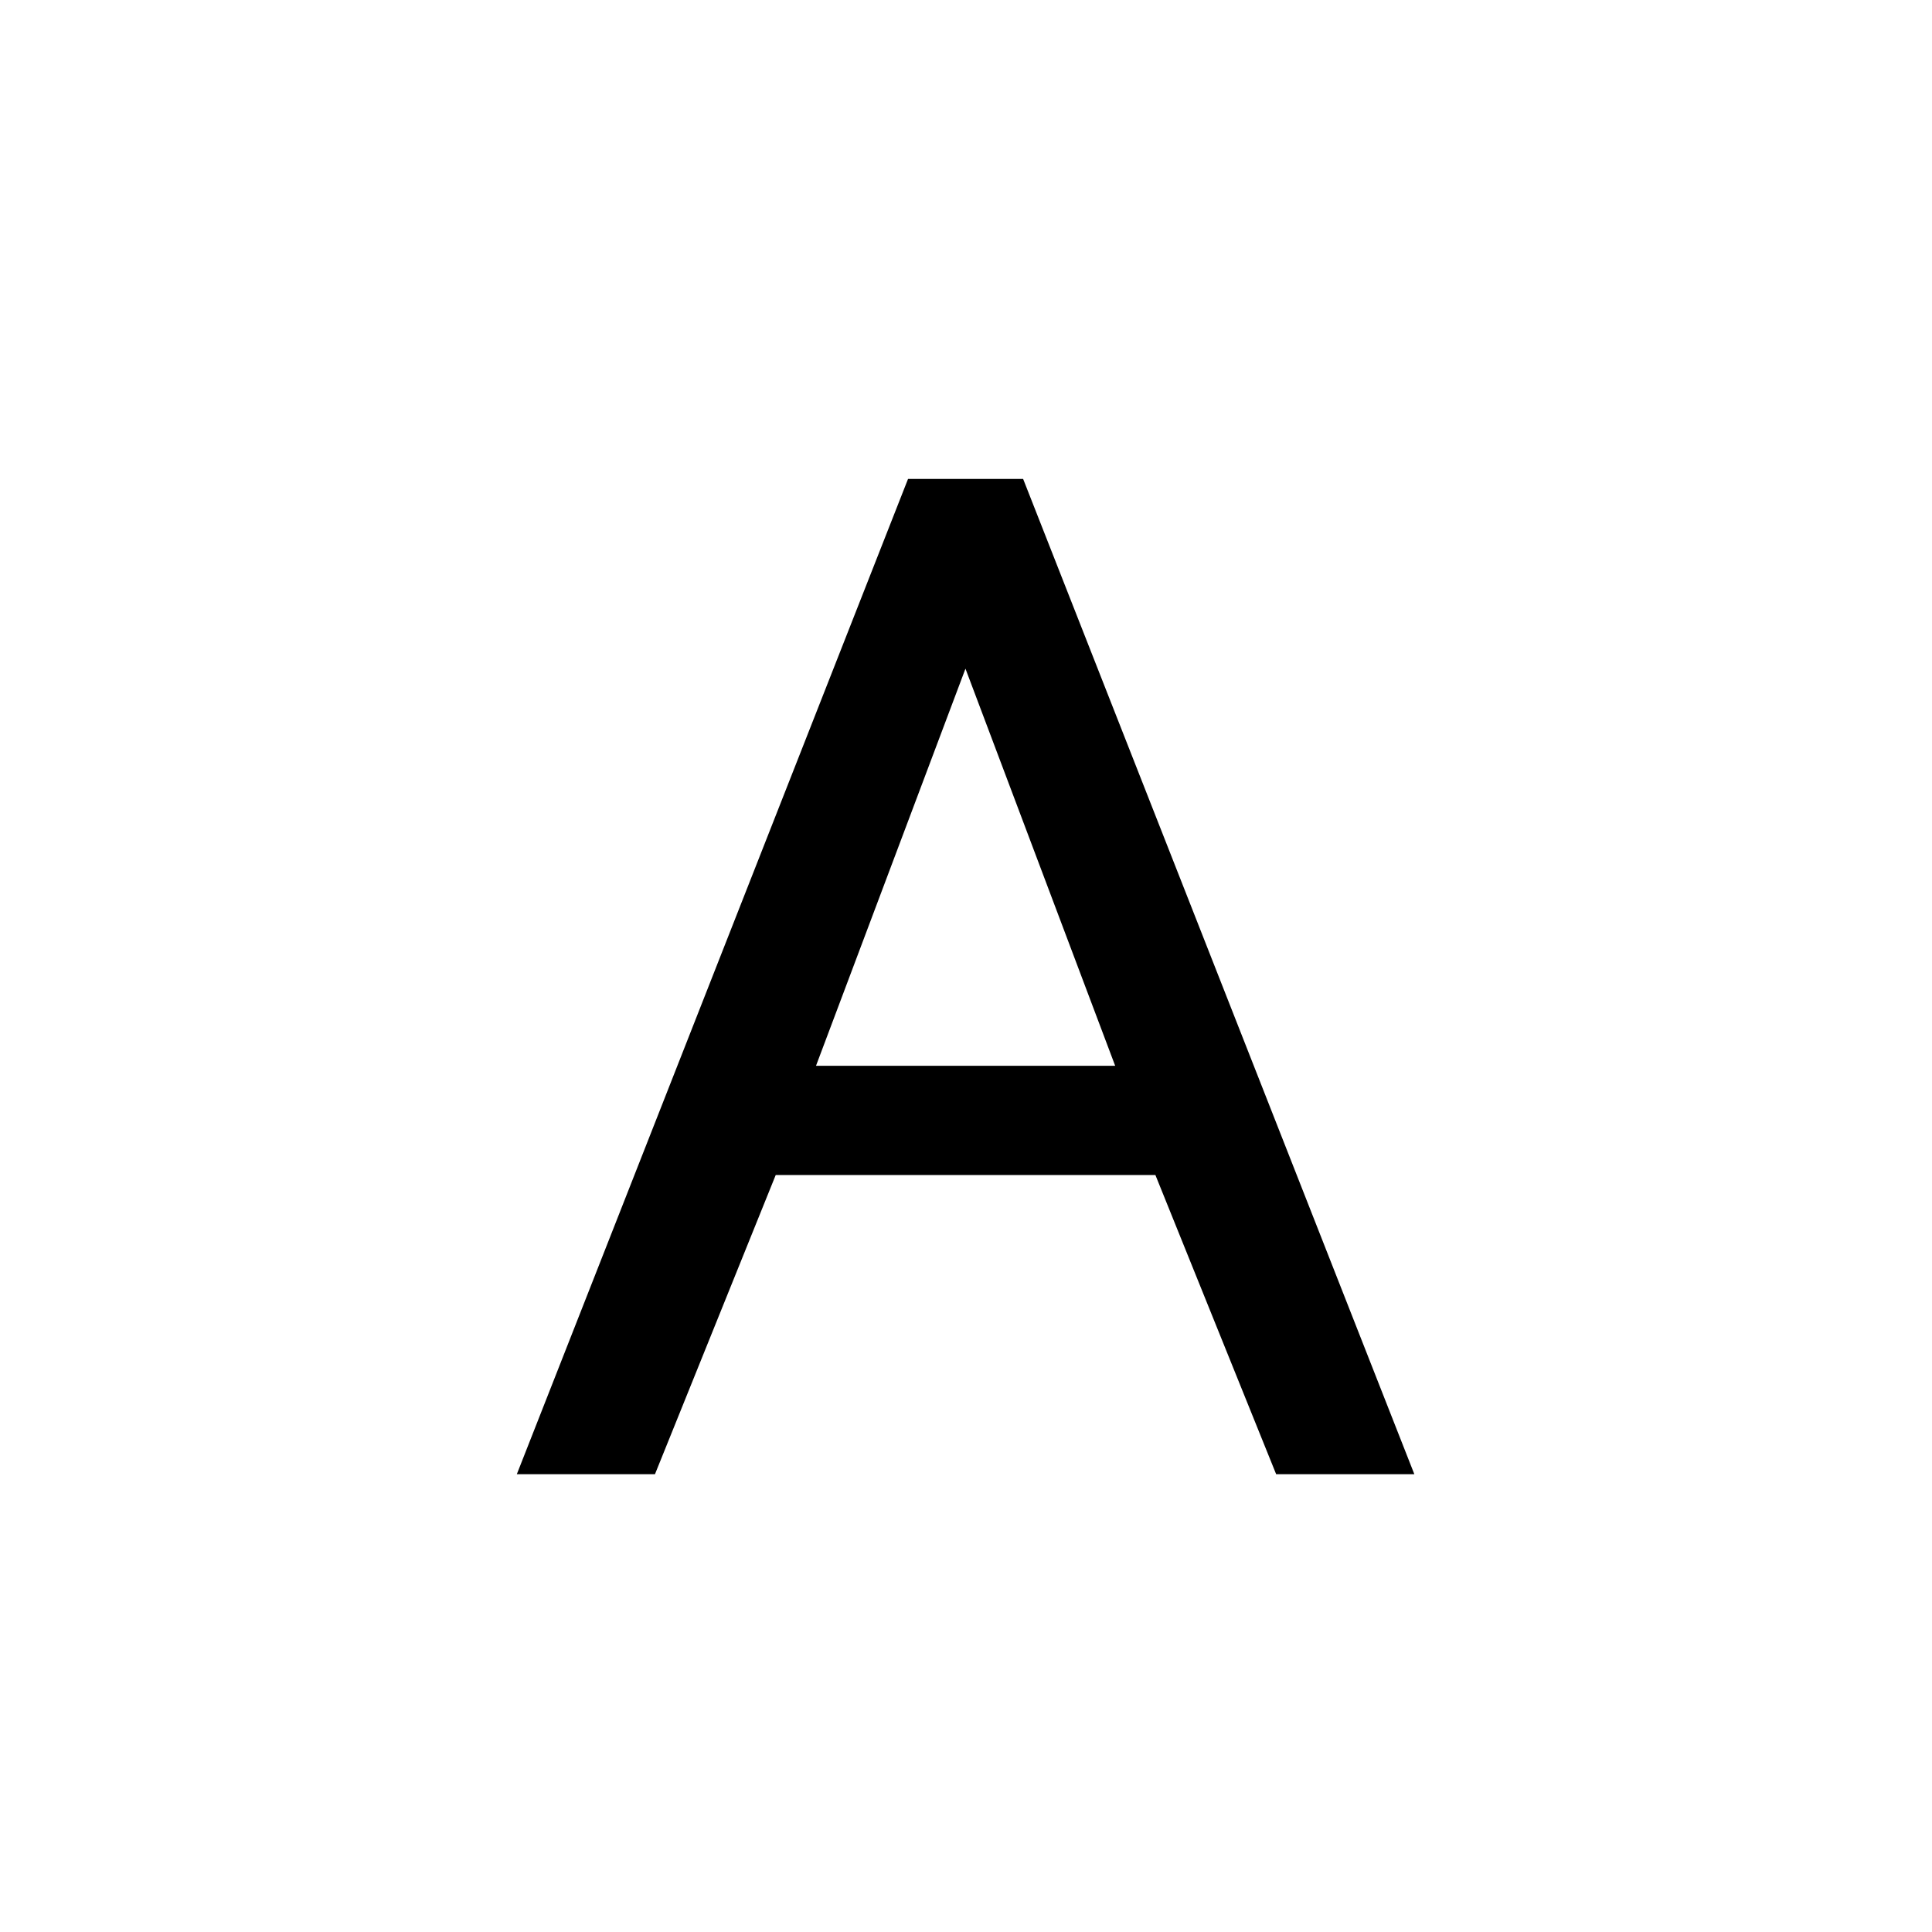
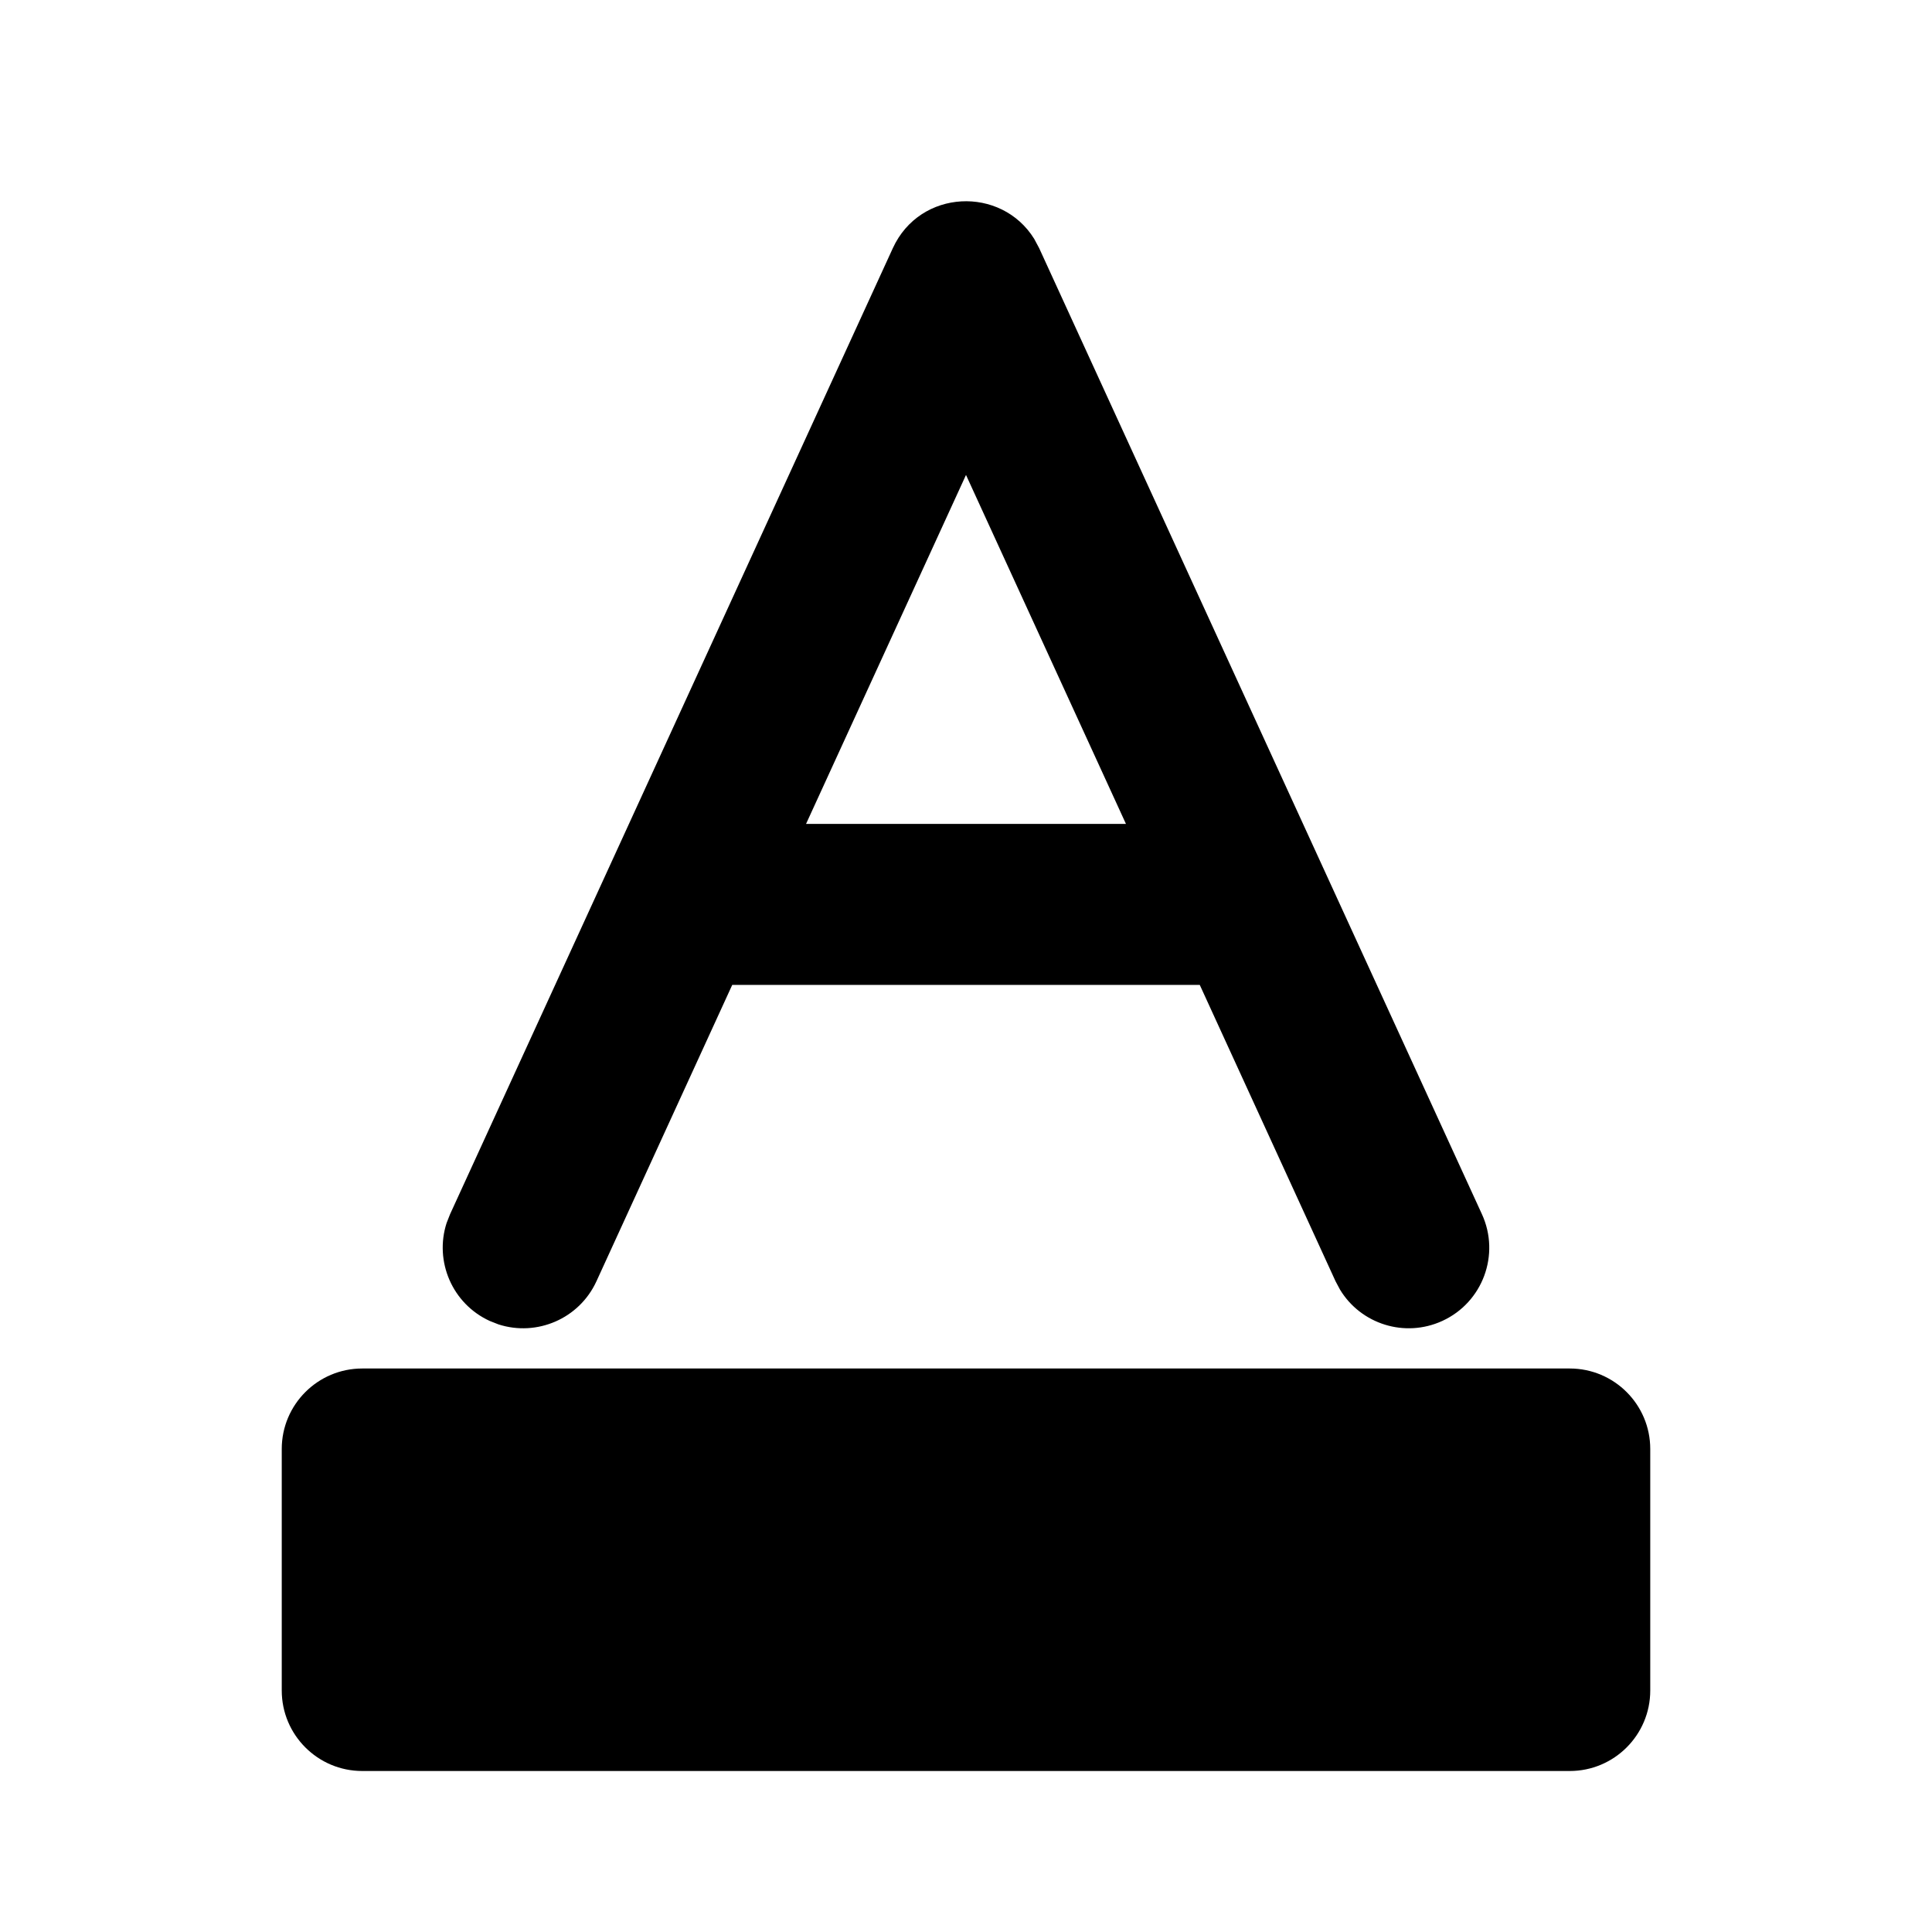
- <svg xmlns="http://www.w3.org/2000/svg" t="1572081798266" class="icon" viewBox="0 0 1024 1024" version="1.1" p-id="5407">
-   <defs>
-     <style type="text/css" />
-   </defs>
-   <path d="M542.28 253.844h-61l-207.352 527.514h73.216l64-158.569h201.244l64 158.569h73.242l-207.35-527.514z m-109.783 311.053l79.219-210.483 79.35 210.483h-158.569z" p-id="5408" />
+ <svg xmlns="http://www.w3.org/2000/svg" width="24px" height="24px" viewBox="0 0 24 24" version="1.1">
+   <g id="ICON" stroke="none" stroke-width="1" fill="none" fill-rule="evenodd">
+     <path d="M19.5,17 C20.052,17 20.5,17.448 20.5,18 L20.5,21 C20.5,21.552 20.052,22 19.5,22 L4.5,22 C3.948,22 3.5,21.552 3.5,21 L3.5,18 C3.5,17.448 3.948,17 4.5,17 L19.5,17 Z M12.847,2.967 L12.909,3.083 L18.409,15.083 C18.639,15.585 18.419,16.179 17.917,16.409 C17.45,16.623 16.905,16.448 16.646,16.02 L16.591,15.917 L14.904,12.235 L9.096,12.235 L7.409,15.917 C7.195,16.383 6.668,16.606 6.192,16.452 L6.083,16.409 C5.617,16.195 5.394,15.668 5.548,15.192 L5.591,15.083 L11.091,3.083 C11.429,2.346 12.438,2.308 12.847,2.967 Z M12,5.9 L10.013,10.235 L13.987,10.235 L12,5.9 Z" id="形状结合" fill="#000000" fill-rule="nonzero" />
+   </g>
</svg>
